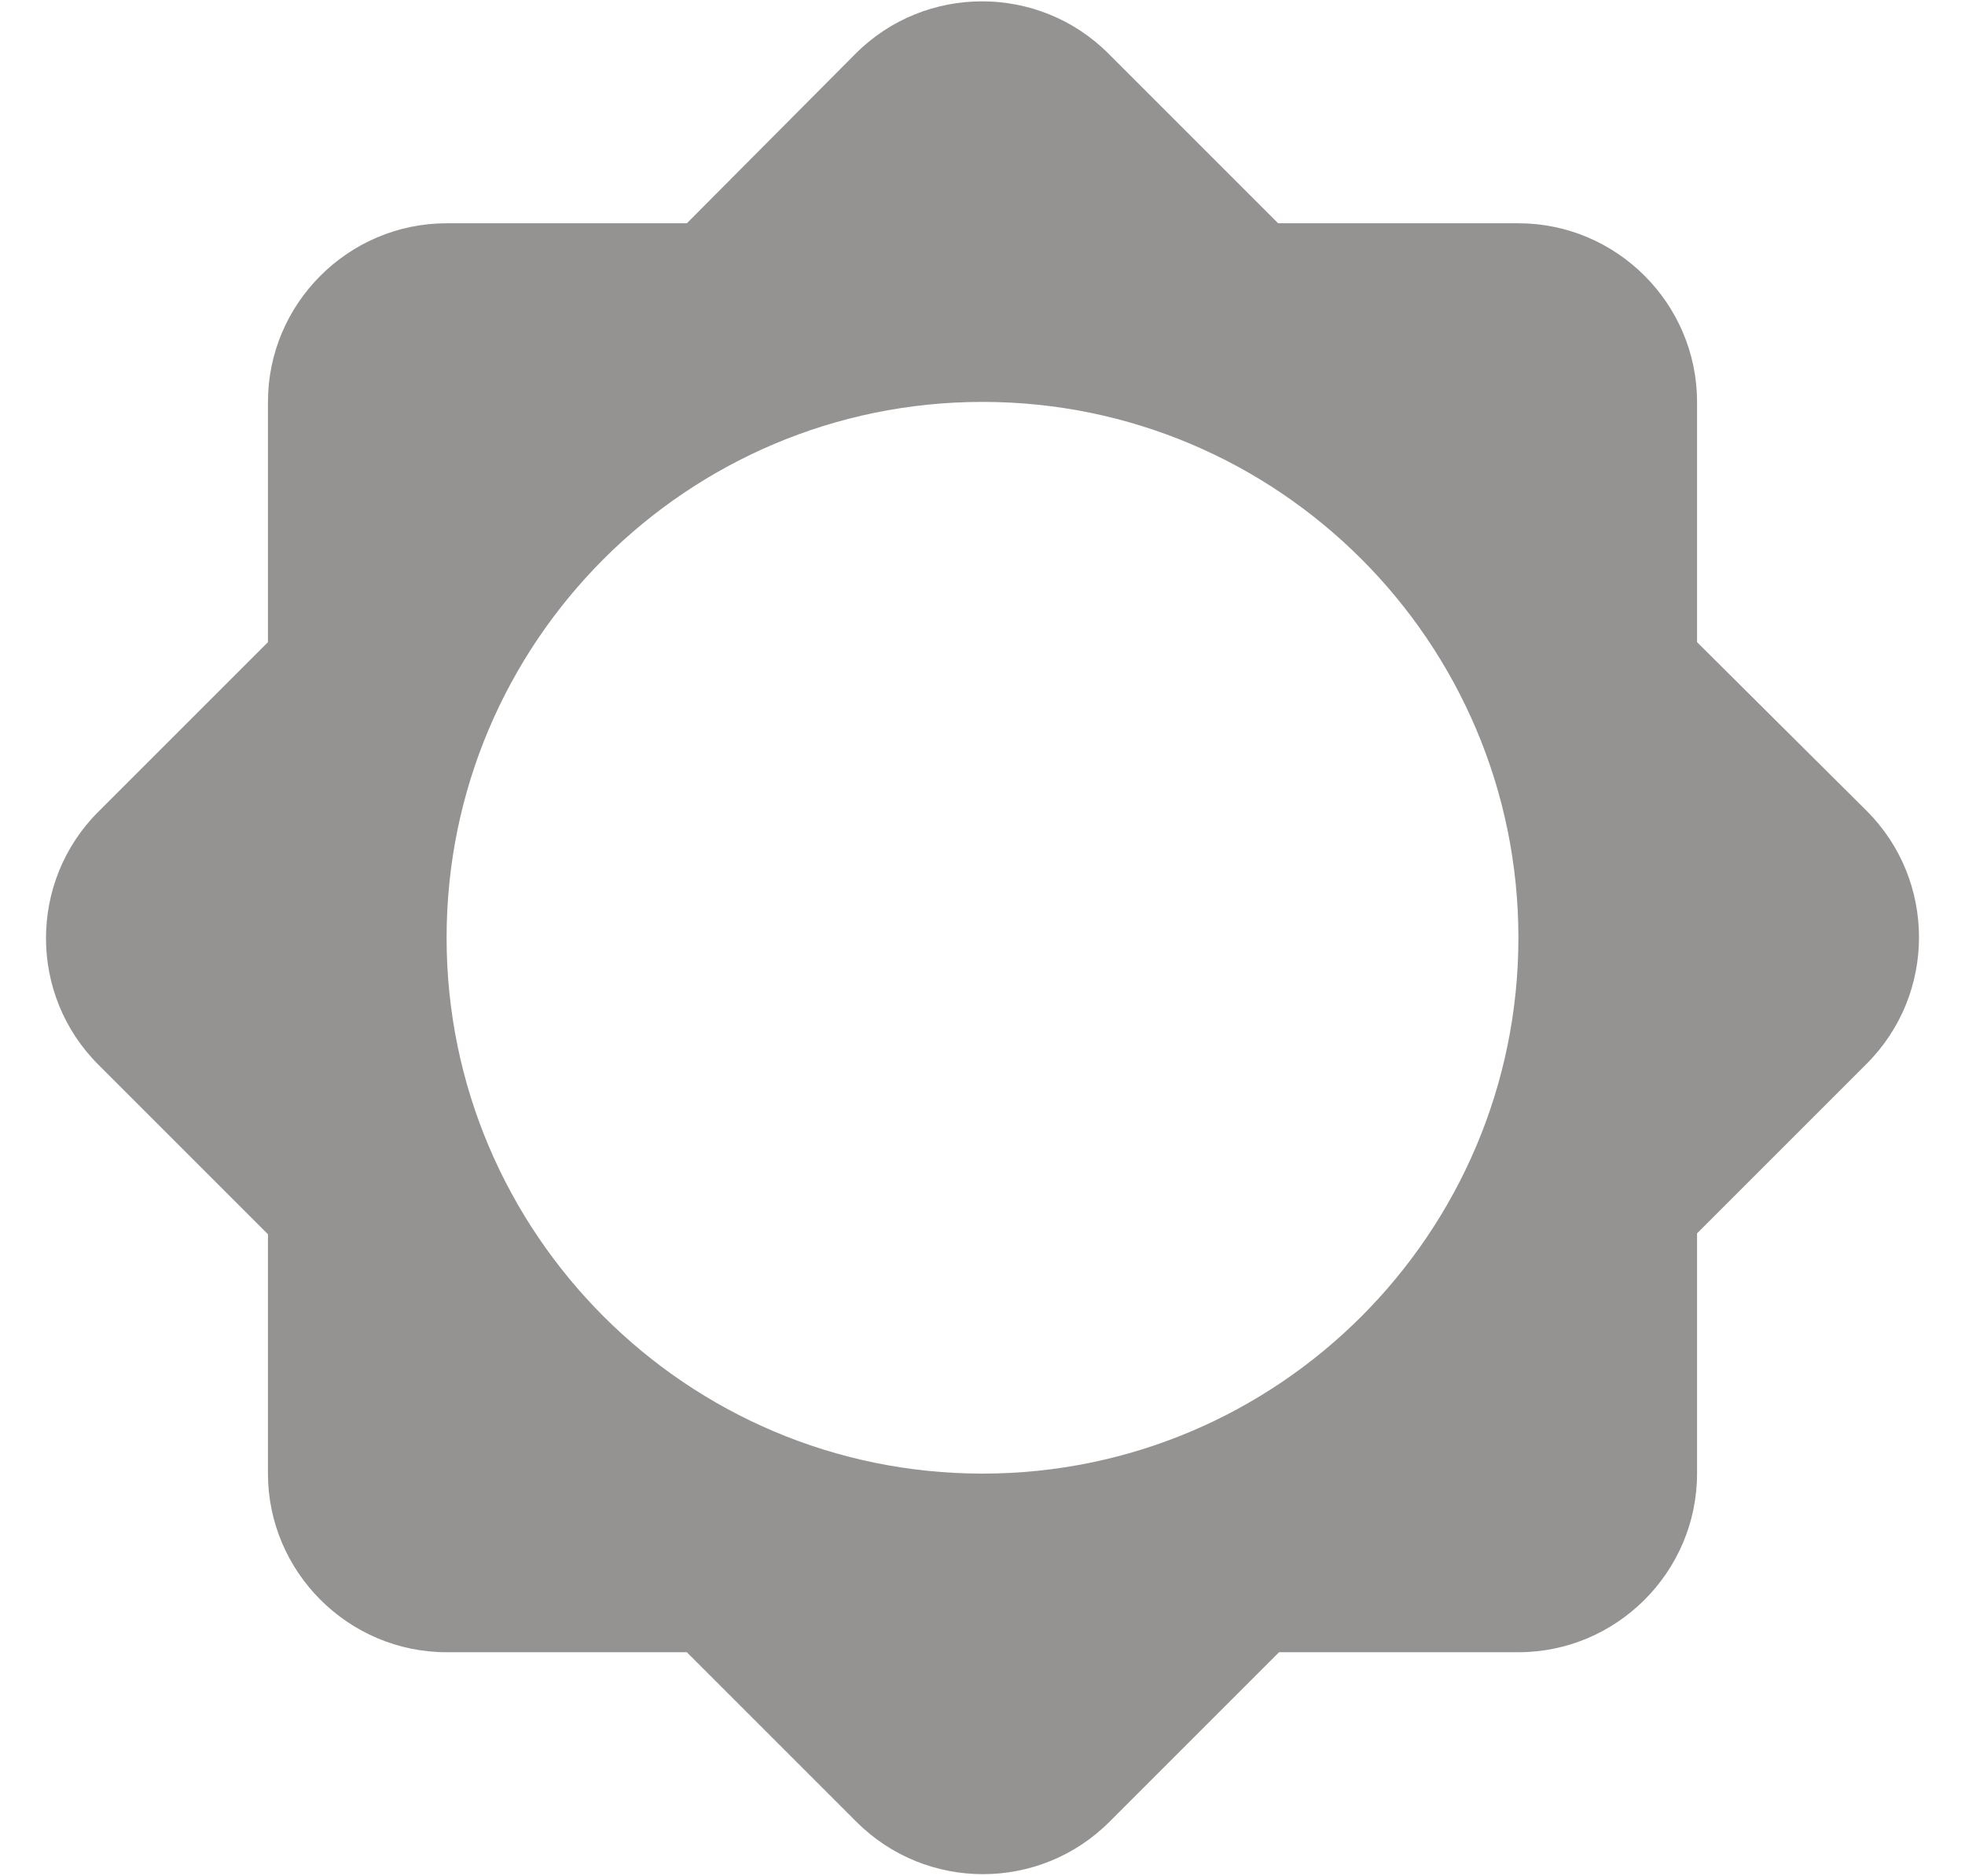
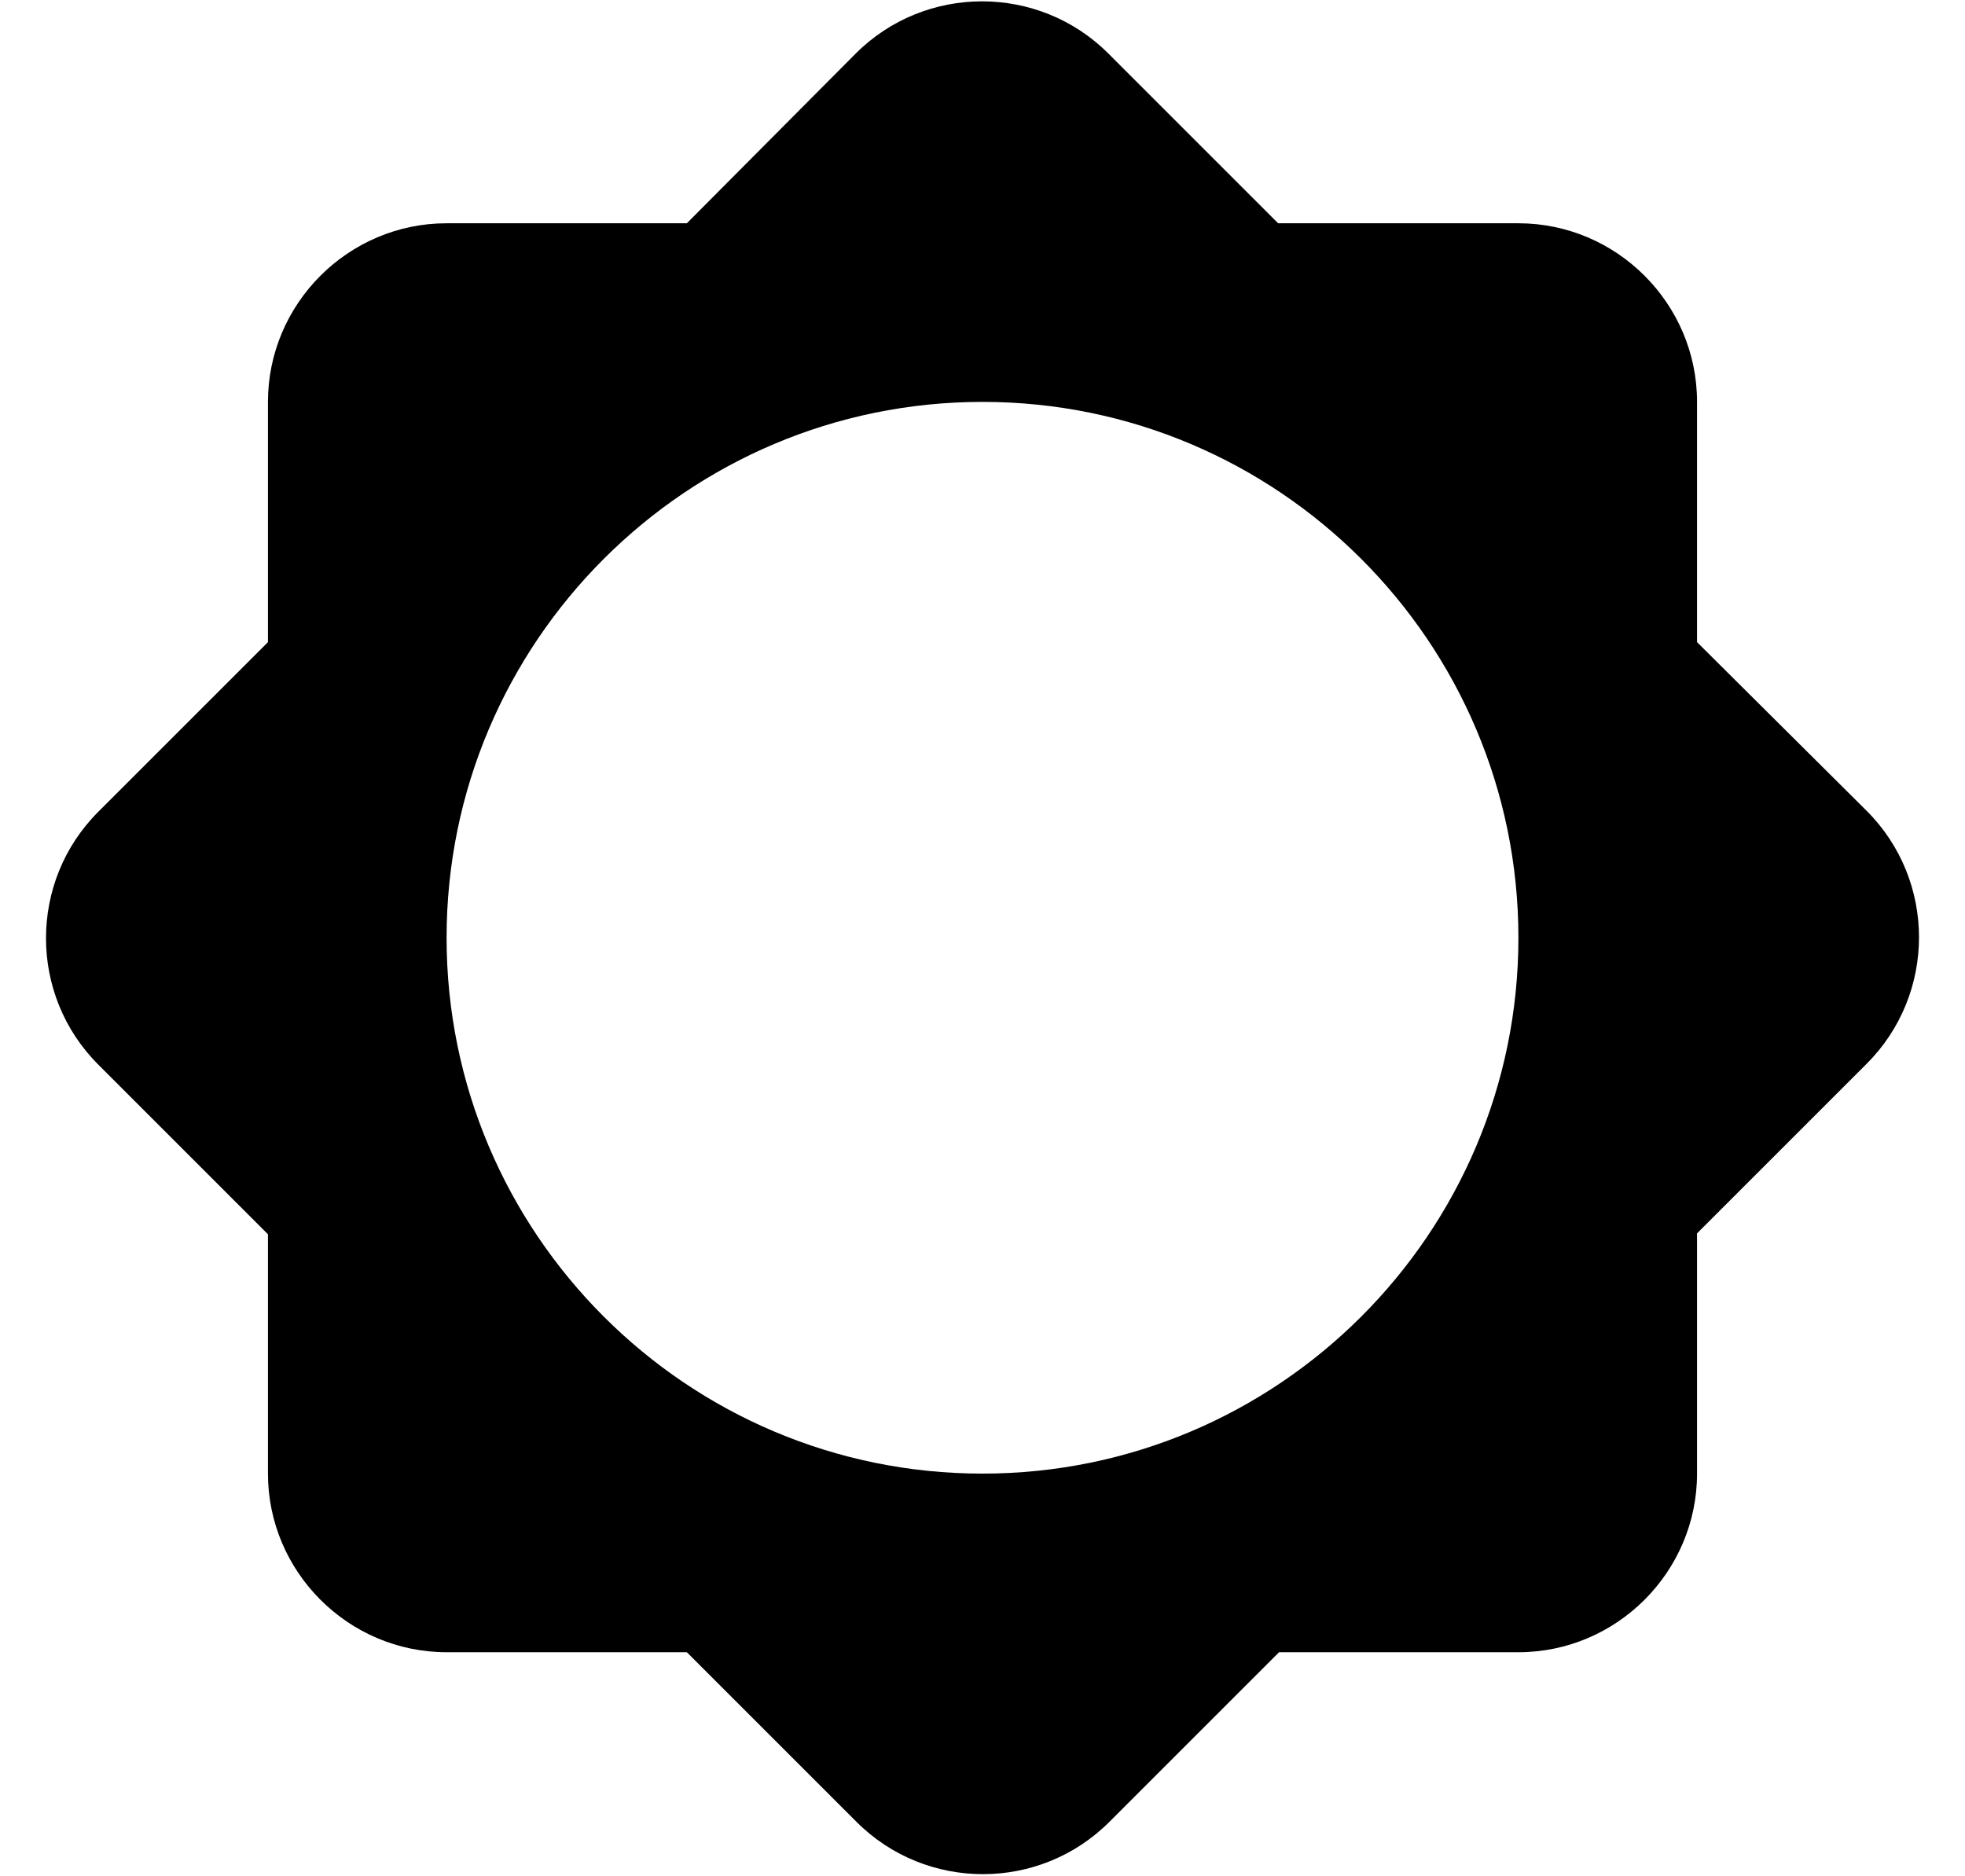
<svg xmlns="http://www.w3.org/2000/svg" width="22" height="21" viewBox="0 0 22 21" fill="none">
-   <path d="M19 13.81L20.9 11.91C21.68 11.13 21.68 9.86 20.9 9.08L19 7.19V4.5C19 3.4 18.1 2.5 17 2.5H14.31L12.41 0.6C11.63 -0.18 10.36 -0.18 9.58 0.6L7.69 2.5H5C3.9 2.5 3 3.4 3 4.5V7.19L1.1 9.09C0.32 9.87 0.32 11.14 1.1 11.92L3 13.82V16.5C3 17.6 3.9 18.5 5 18.5H7.69L9.59 20.4C10.37 21.18 11.64 21.18 12.42 20.4L14.32 18.5H17C18.1 18.5 19 17.6 19 16.5V13.81ZM11 16.5C7.69 16.5 5 13.81 5 10.5C5 7.19 7.69 4.5 11 4.5C14.31 4.5 17 7.19 17 10.5C17 13.81 14.31 16.5 11 16.5Z" fill="#959292" />
+   <path d="M19 13.81L20.9 11.91C21.68 11.13 21.68 9.86 20.9 9.08L19 7.19V4.5C19 3.4 18.1 2.5 17 2.5H14.31L12.41 0.6C11.63 -0.18 10.36 -0.18 9.58 0.6L7.69 2.5H5C3.9 2.5 3 3.4 3 4.5V7.19L1.1 9.09C0.32 9.87 0.32 11.14 1.1 11.92L3 13.82V16.5C3 17.6 3.9 18.5 5 18.5H7.69L9.59 20.4C10.37 21.18 11.64 21.18 12.42 20.4L14.32 18.5H17C18.1 18.5 19 17.6 19 16.5V13.81ZM11 16.5C7.69 16.5 5 13.81 5 10.5C5 7.19 7.69 4.5 11 4.5C14.31 4.5 17 7.19 17 10.5C17 13.81 14.31 16.5 11 16.5Z" fill="currentColor" />
</svg>
